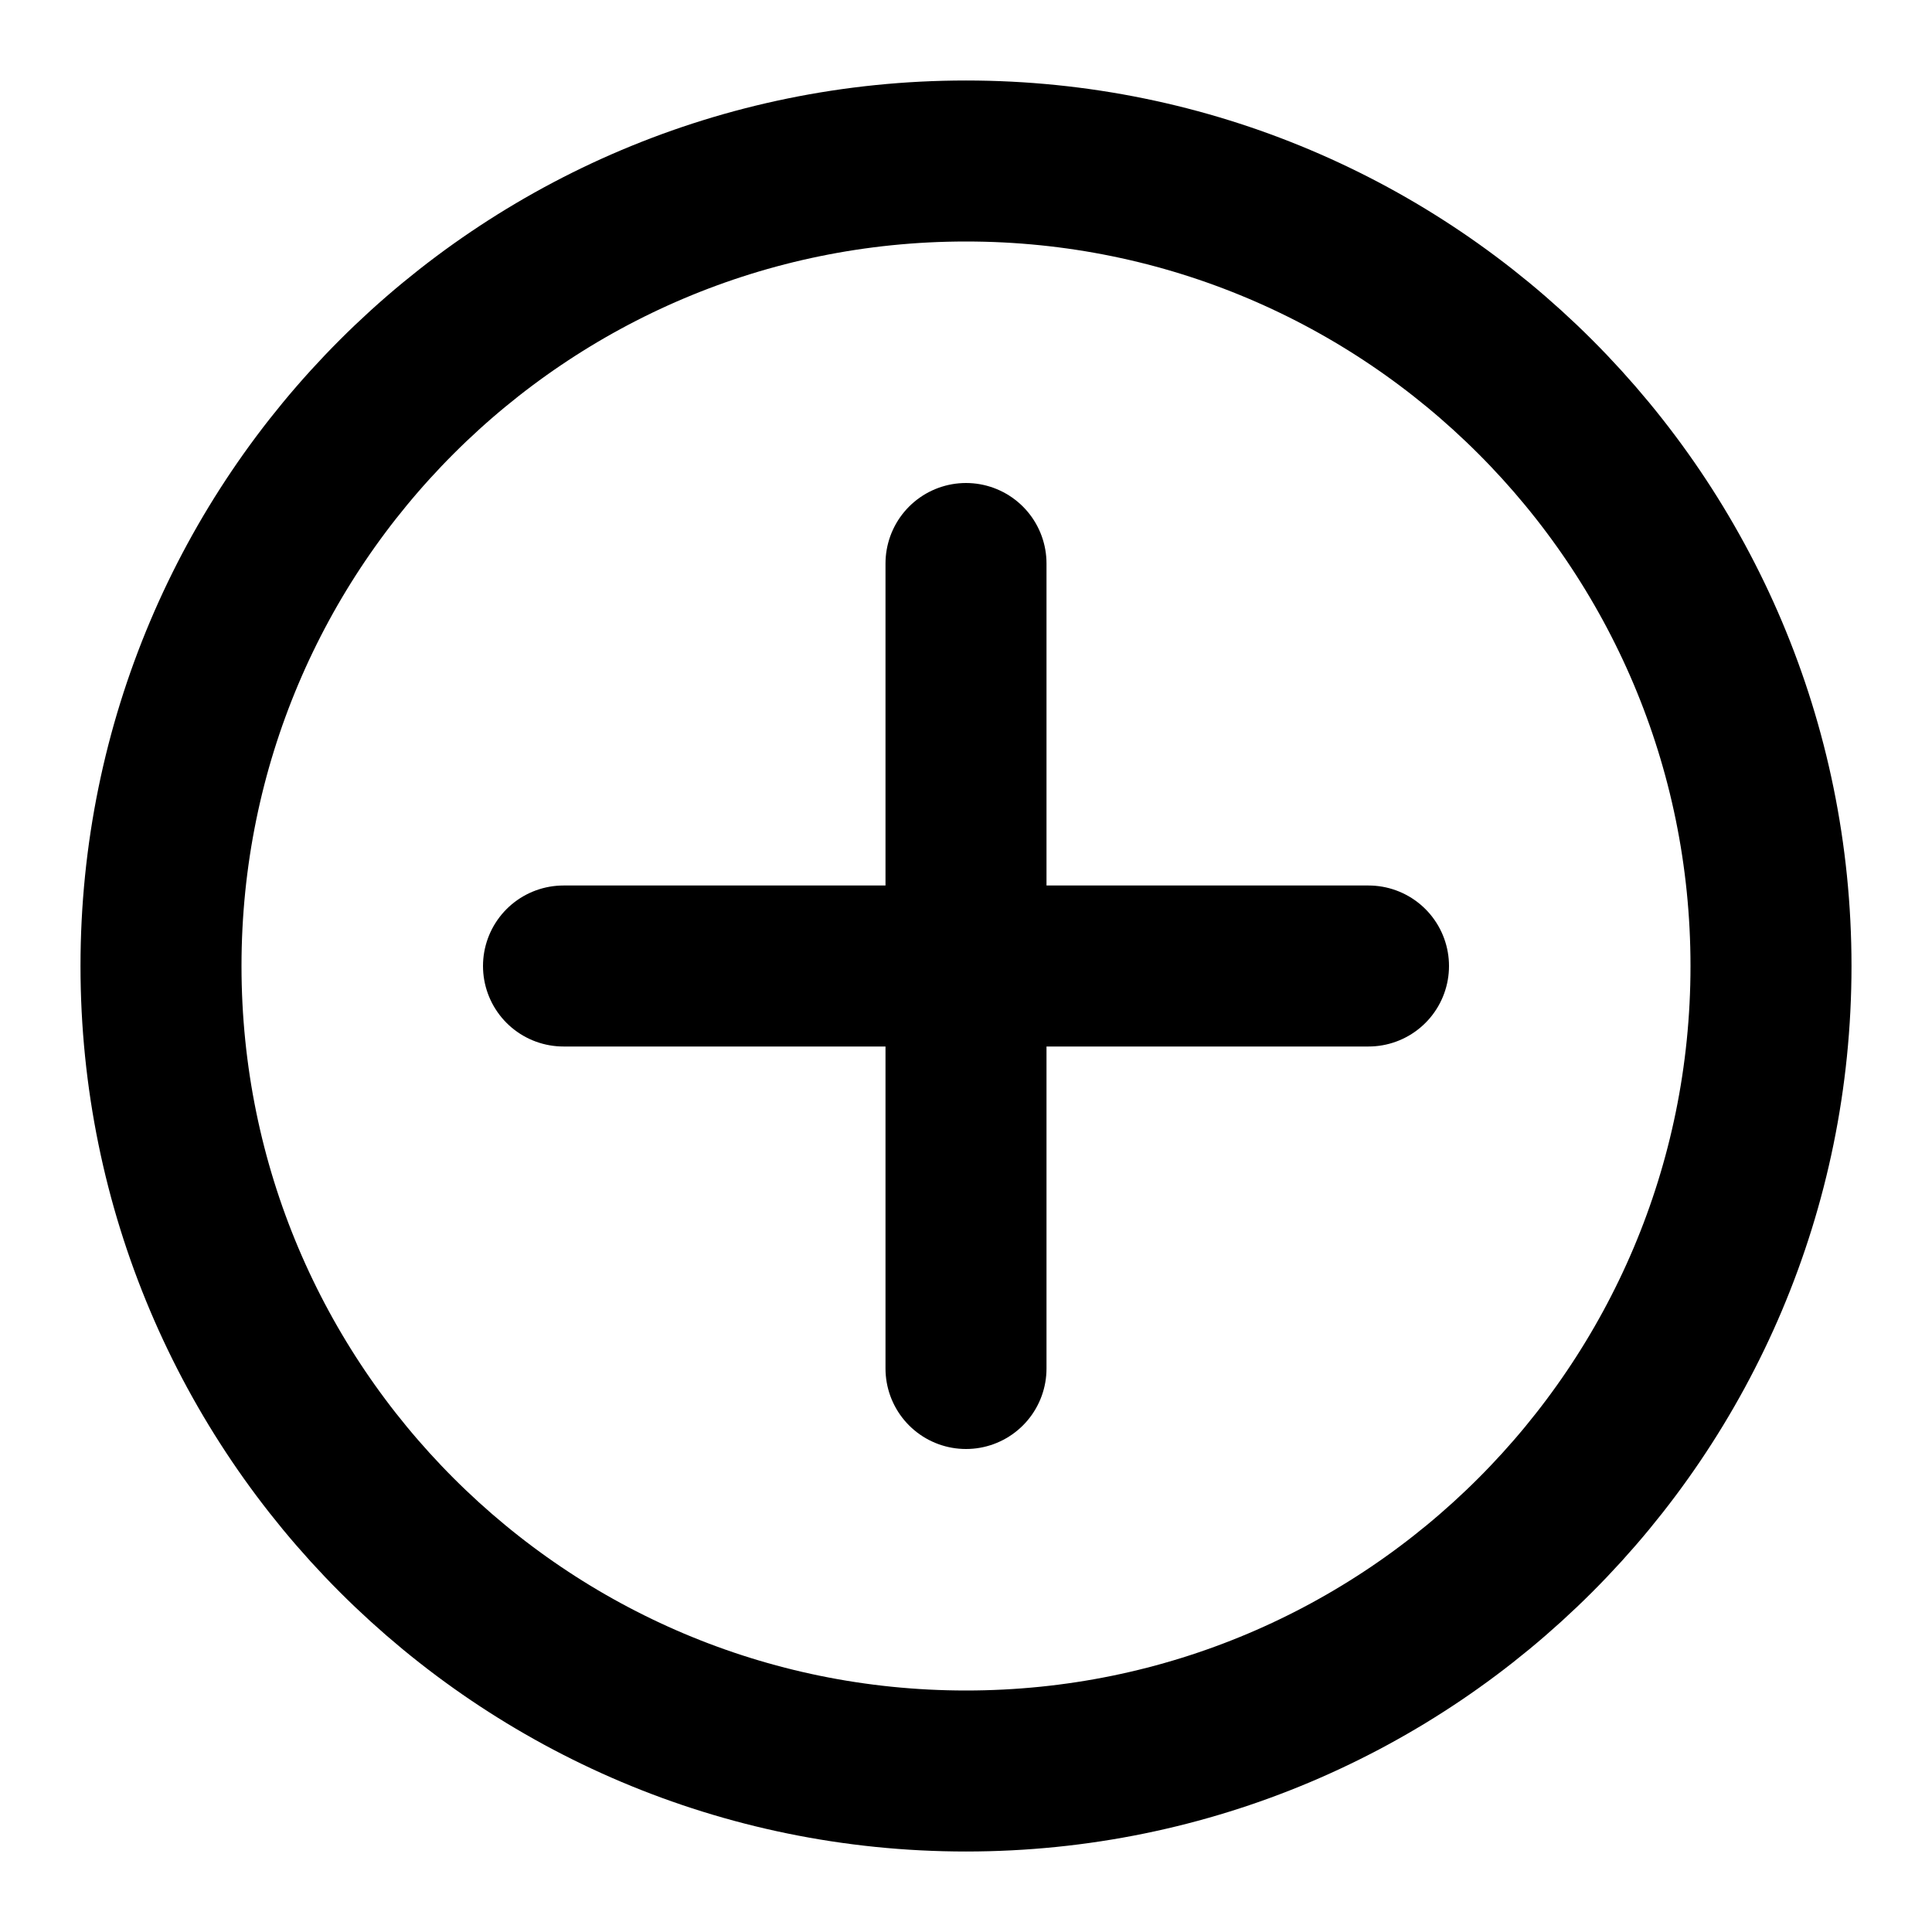
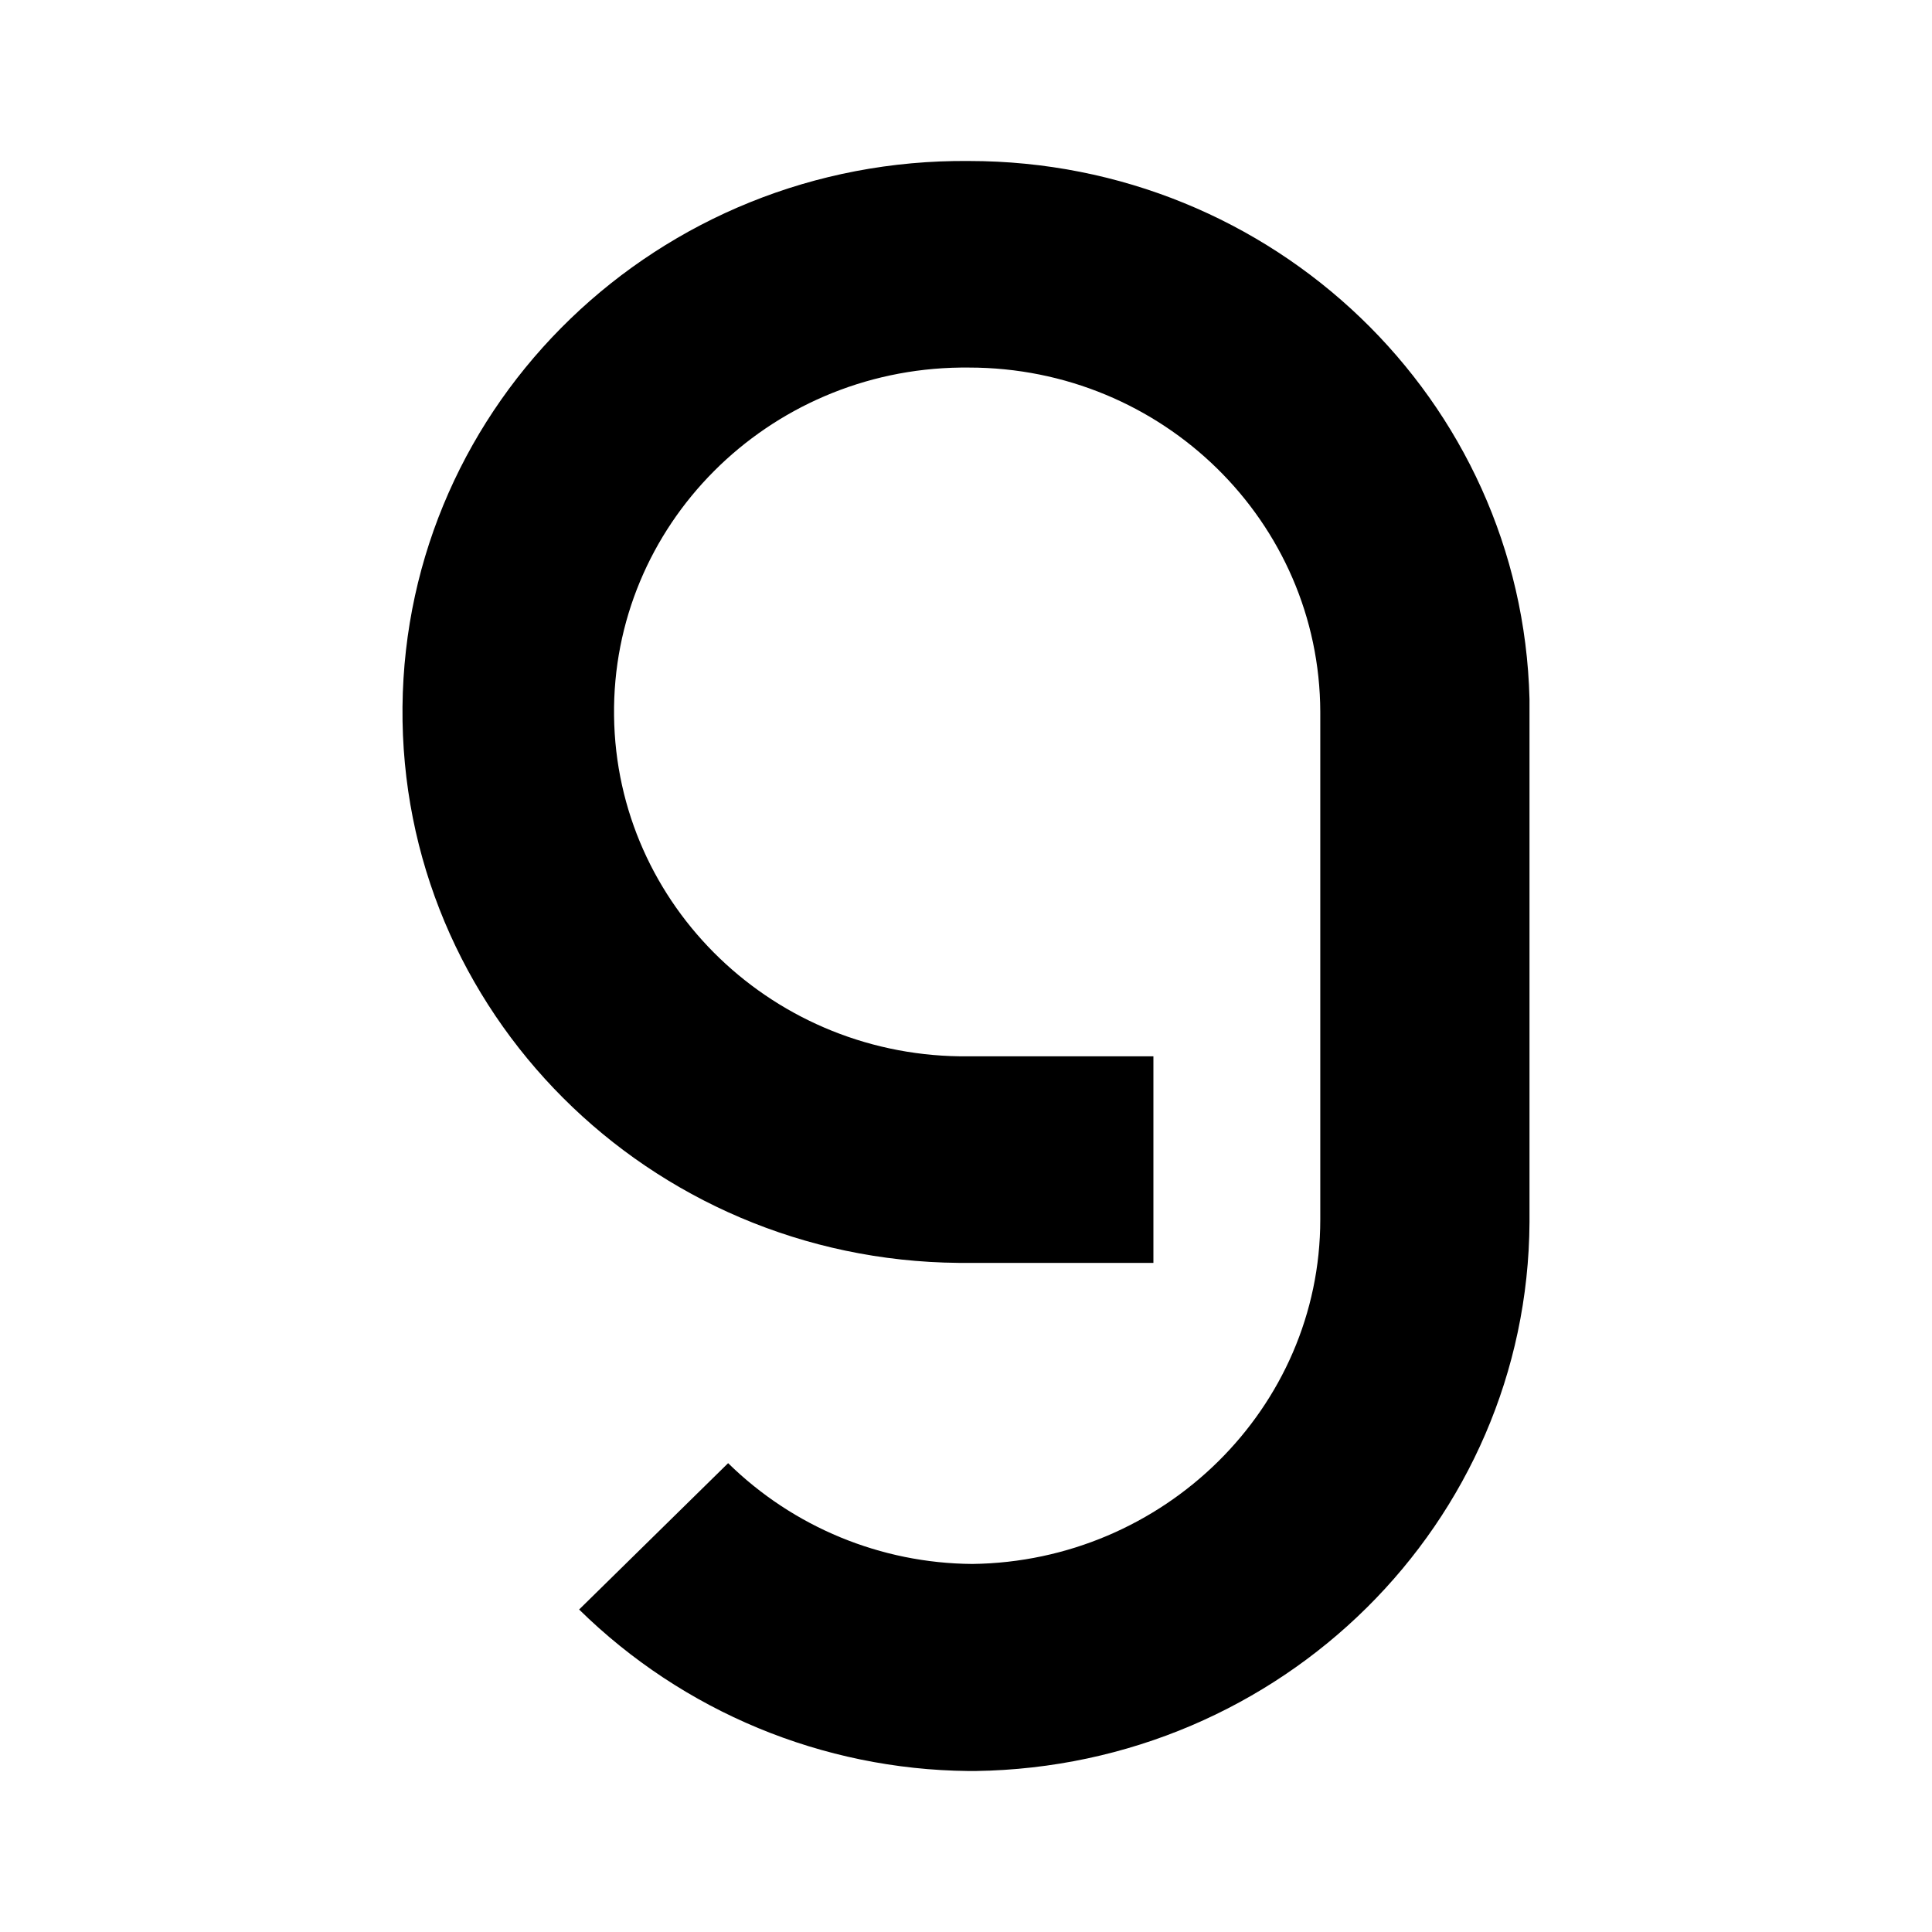
- <svg xmlns="http://www.w3.org/2000/svg" role="img" viewBox="0 0 24 24">
-   <circle cx="12" cy="12" r="10" fill="none" stroke="currentColor" stroke-width="2" />
-   <path d="M7 12h10M12 7v10" fill="none" stroke="currentColor" stroke-width="2" stroke-linecap="round" />
+ <svg xmlns="http://www.w3.org/2000/svg" fill="currentColor" fill-rule="evenodd" height="1em" style="flex:none;line-height:1" viewBox="0 0 24 24" width="1em">
+   <path d="M12.036 2c-3.853-.035-7 3-7.036 6.781-.035 3.782 3.055 6.872 6.908 6.907h2.42v-2.566h-2.292c-2.407.028-4.38-1.866-4.408-4.23-.029-2.362 1.901-4.298 4.308-4.326h.1c2.407 0 4.358 1.915 4.365 4.278v6.305c0 2.342-1.944 4.25-4.323 4.279a4.375 4.375 0 01-3.033-1.252l-1.851 1.818A7 7 0 0012.029 22h.092c3.803-.056 6.858-3.083 6.879-6.816v-6.5C18.907 4.963 15.817 2 12.036 2z" />
</svg>
